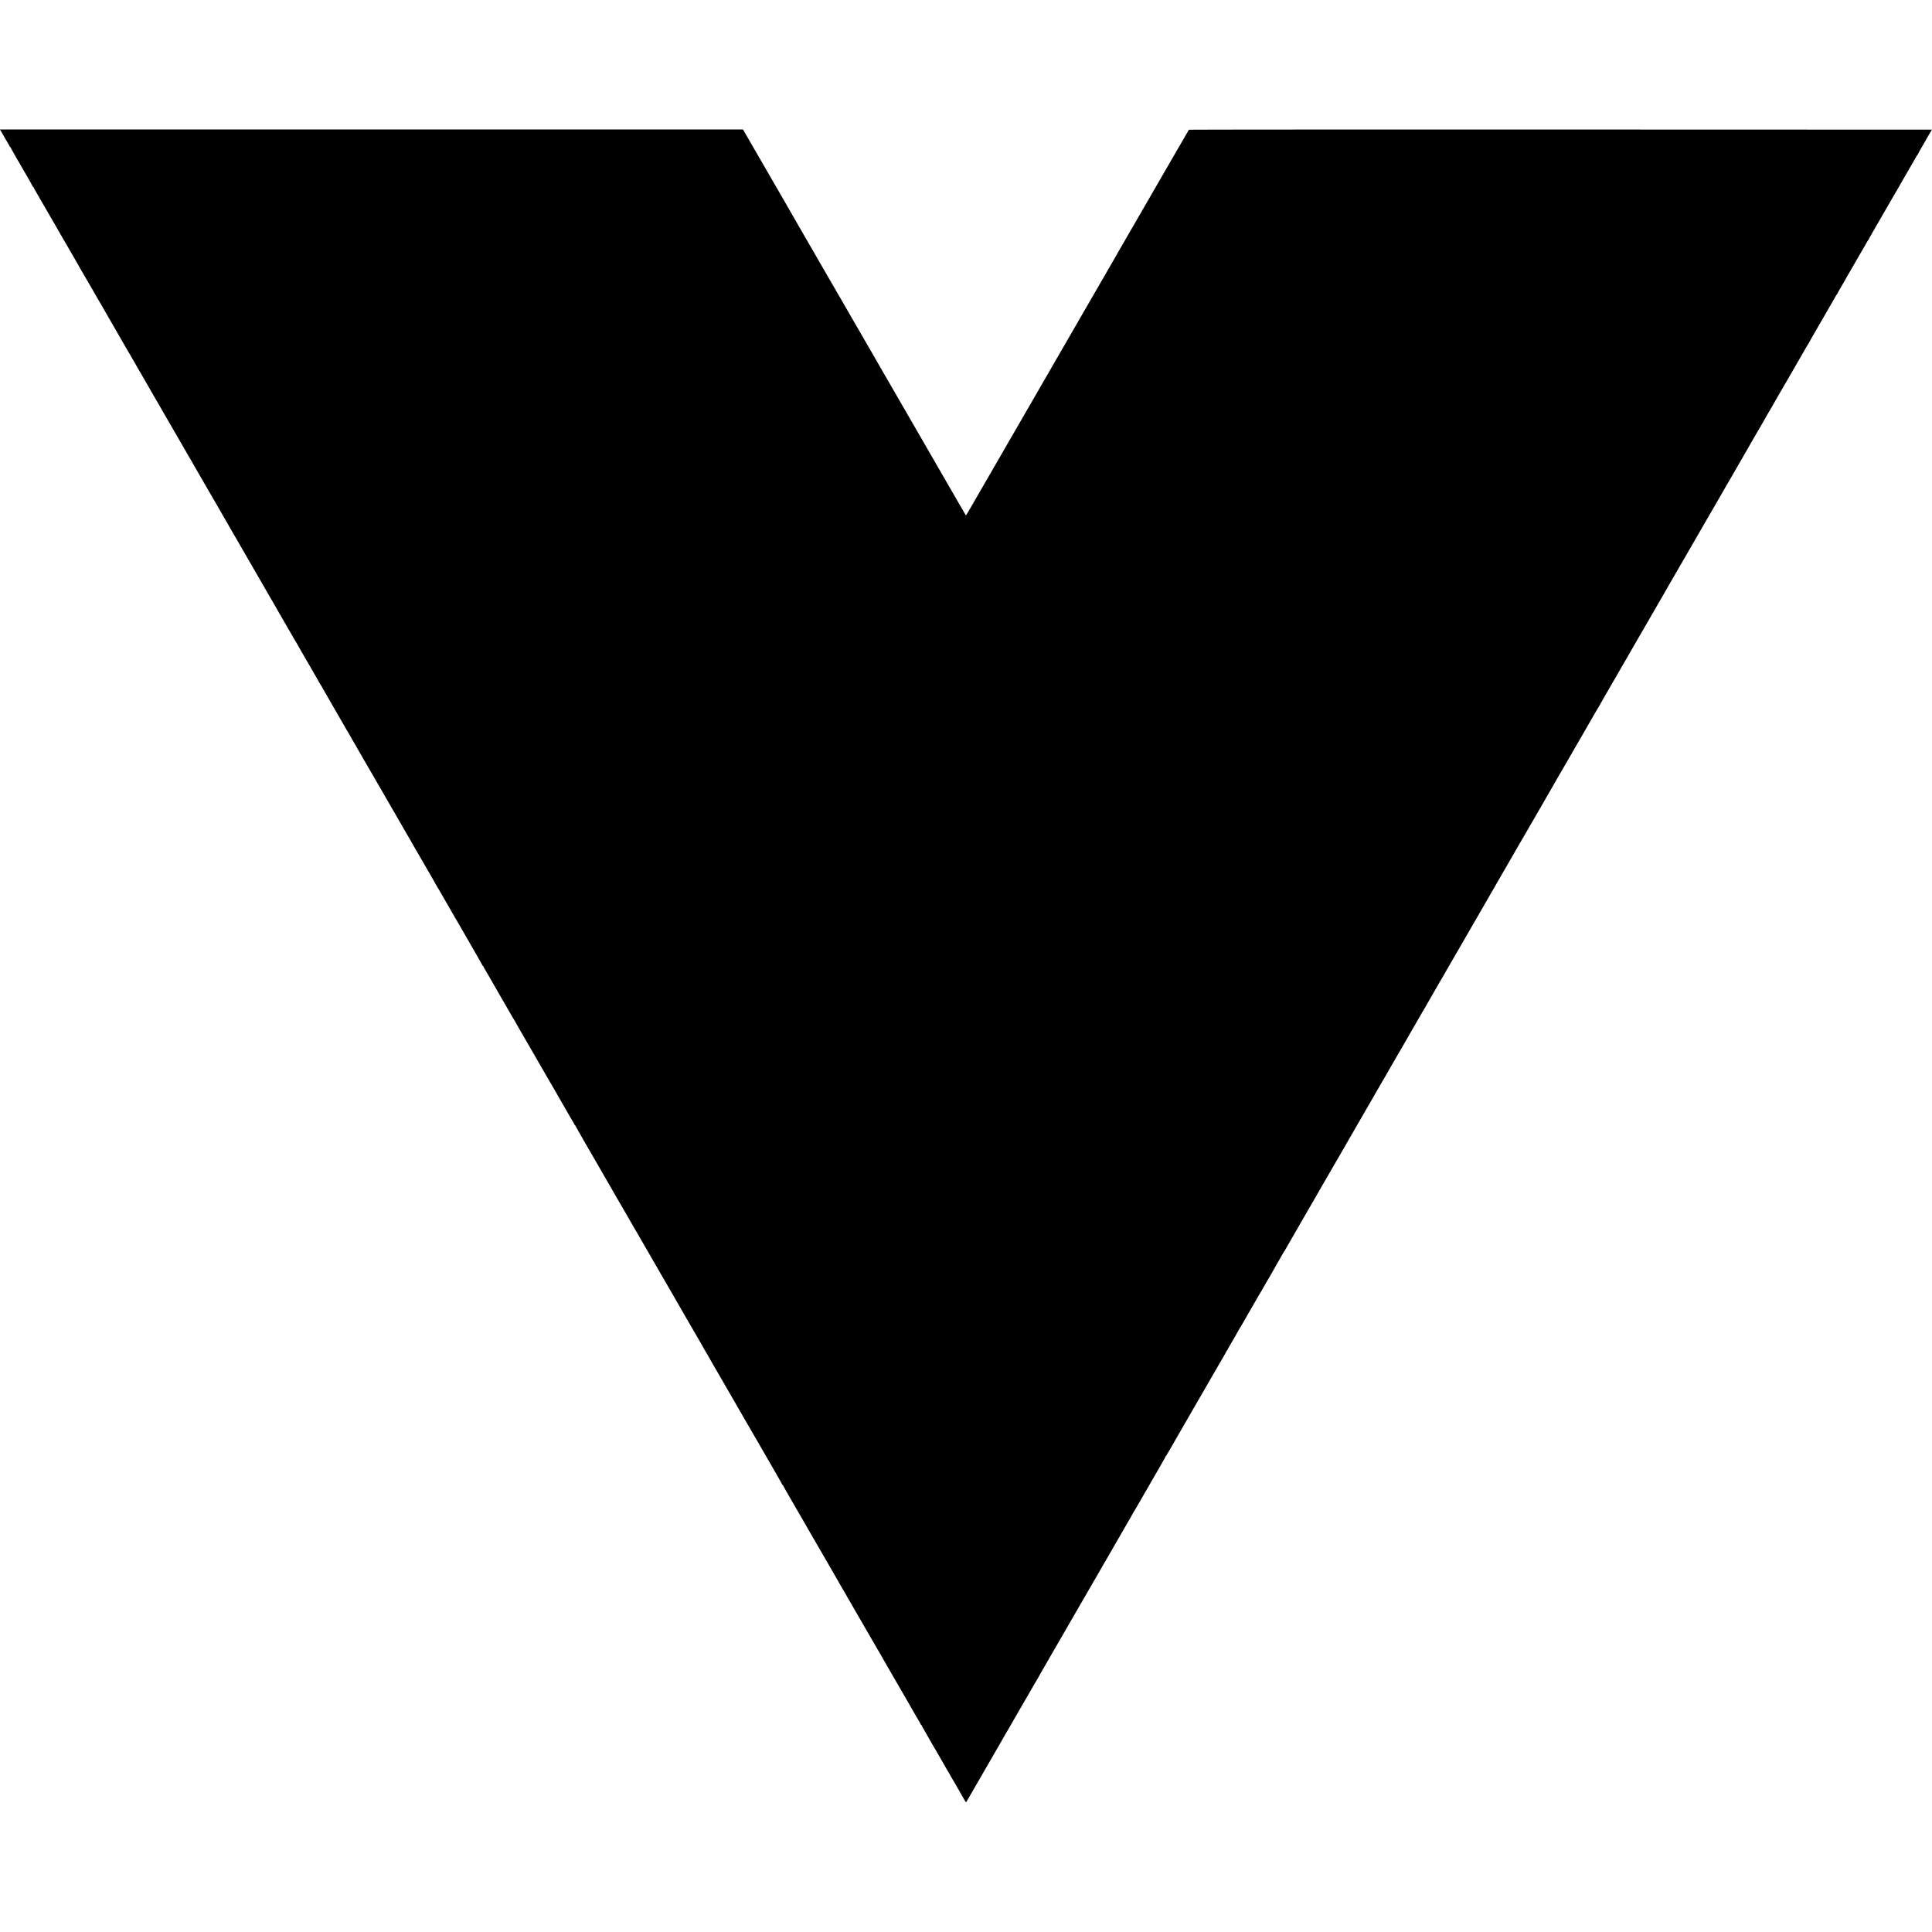
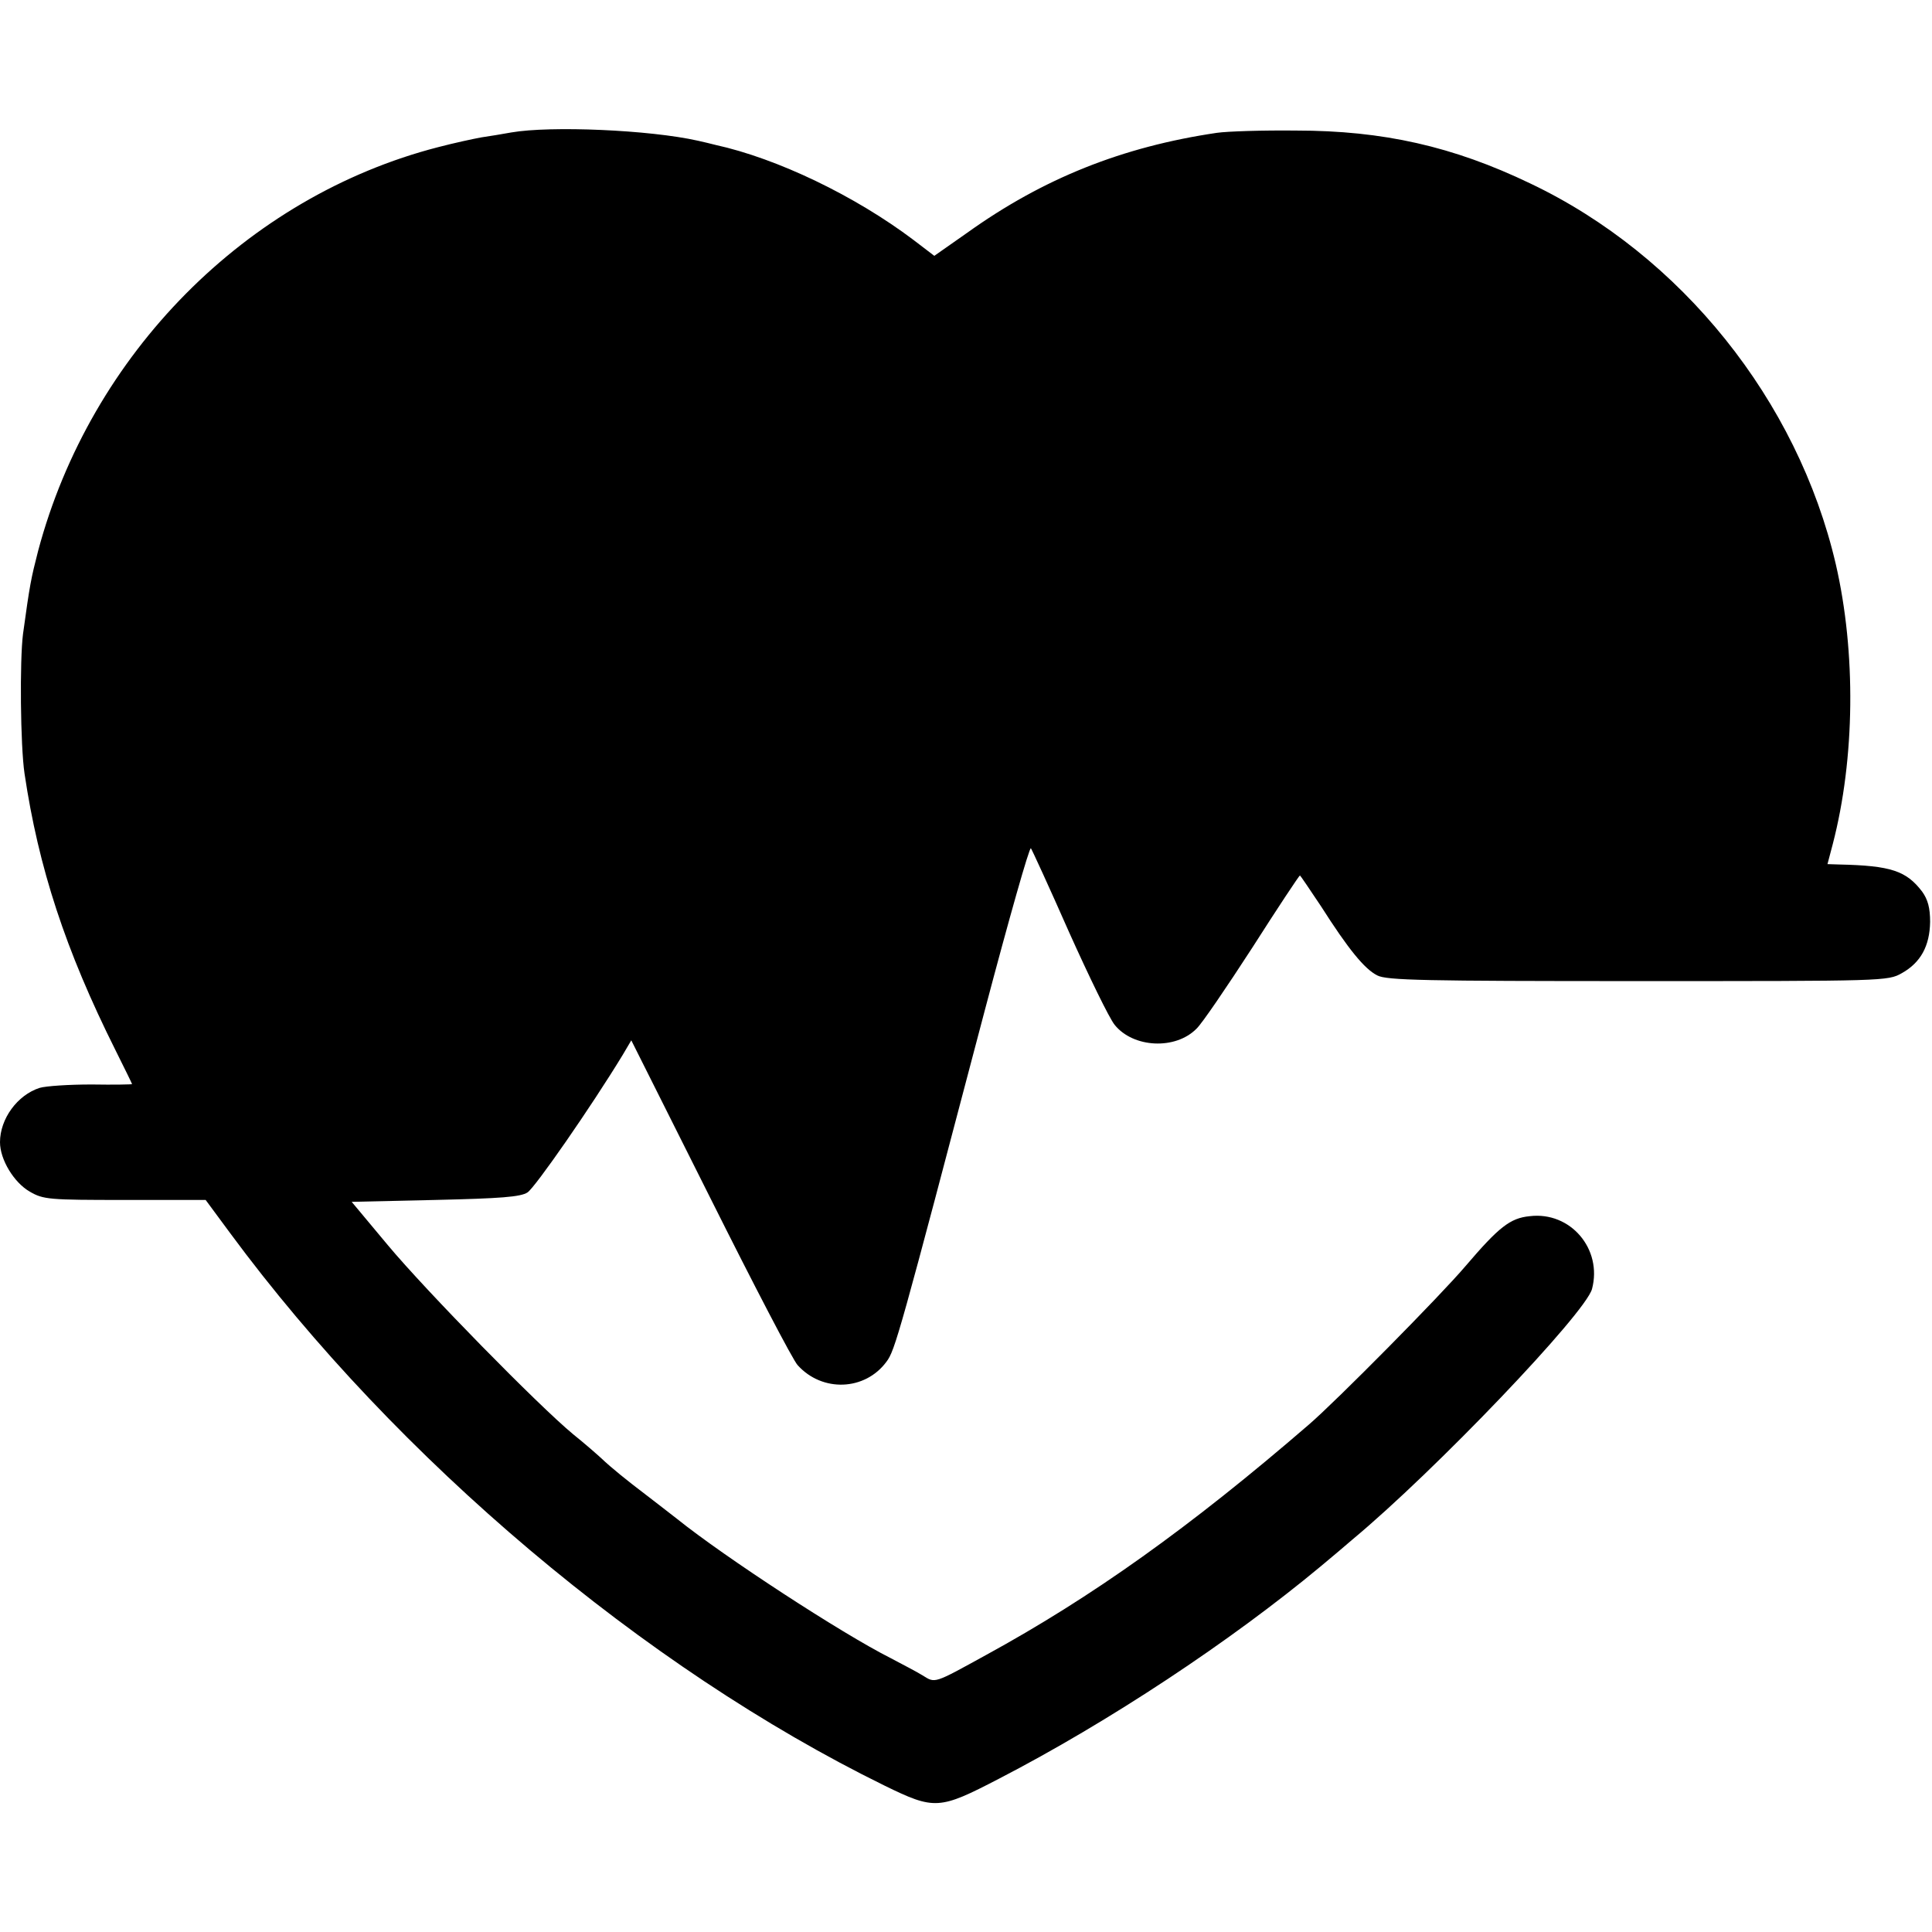
- <svg xmlns="http://www.w3.org/2000/svg" version="1.0" width="16pt" height="16pt" viewBox="0 0 16 16" preserveAspectRatio="xMidYMid meet">
-   <g transform="translate(0,16) scale(0.00032,-0.00032)" fill="#000000" stroke="none">
-     <path d="M18 46618 c45 -75 122 -207 122 -211 0 -2 25 -45 55 -95 30 -50 55 -96 55 -102 0 -5 5 -10 10 -10 6 0 10 -4 10 -9 0 -5 73 -135 161 -288 89 -153 173 -298 187 -323 14 -25 32 -57 41 -72 88 -149 187 -324 189 -335 2 -7 8 -13 13 -13 5 0 9 -4 9 -10 0 -5 46 -89 103 -187 175 -302 490 -846 507 -876 8 -16 20 -36 25 -45 28 -46 290 -498 339 -585 13 -23 74 -129 136 -236 61 -107 123 -215 137 -240 14 -25 29 -50 33 -56 5 -5 23 -37 40 -70 18 -33 38 -67 44 -75 11 -16 21 -33 63 -109 14 -25 29 -50 33 -56 4 -5 21 -35 38 -65 55 -100 261 -455 269 -465 4 -5 14 -21 20 -35 15 -29 41 -75 103 -180 24 -41 52 -88 60 -105 9 -16 57 -100 107 -185 112 -193 362 -626 380 -660 8 -14 23 -38 33 -55 11 -16 23 -37 27 -45 4 -8 26 -46 48 -85 23 -38 53 -90 67 -115 46 -81 64 -113 178 -310 62 -107 121 -210 132 -227 37 -67 56 -99 85 -148 16 -27 32 -57 36 -65 4 -8 15 -27 25 -42 9 -15 53 -89 96 -165 44 -76 177 -307 296 -513 120 -206 268 -463 330 -570 131 -227 117 -203 200 -348 36 -62 73 -125 82 -140 10 -15 21 -34 25 -42 4 -8 20 -37 36 -65 17 -27 38 -65 48 -82 49 -85 64 -111 87 -153 13 -25 28 -49 32 -55 4 -5 78 -134 165 -285 87 -151 166 -288 176 -305 10 -16 26 -43 35 -59 9 -17 125 -217 257 -445 132 -229 253 -441 270 -471 17 -30 45 -79 64 -108 18 -29 33 -54 33 -57 0 -2 20 -37 44 -77 24 -40 123 -212 221 -383 97 -170 190 -330 205 -355 16 -25 39 -65 53 -90 13 -25 81 -144 152 -265 70 -121 137 -238 150 -260 12 -22 37 -65 55 -95 18 -30 43 -73 55 -95 12 -22 48 -85 80 -140 77 -132 163 -280 190 -330 13 -22 71 -123 130 -225 59 -102 116 -199 126 -217 10 -17 29 -50 43 -72 15 -22 26 -43 26 -45 0 -2 27 -50 60 -106 33 -56 60 -103 60 -105 0 -2 55 -98 90 -155 8 -14 182 -316 239 -414 13 -22 45 -79 72 -124 27 -46 49 -86 49 -89 0 -2 14 -24 30 -48 16 -24 30 -46 30 -49 0 -5 74 -135 100 -176 5 -8 24 -42 43 -75 50 -88 58 -101 262 -455 104 -179 199 -345 213 -370 14 -25 28 -49 32 -55 4 -5 17 -26 28 -45 10 -19 62 -109 114 -200 114 -197 133 -230 170 -295 16 -27 33 -57 38 -65 17 -28 96 -165 103 -180 4 -8 16 -28 26 -45 10 -16 77 -131 148 -255 72 -124 181 -313 243 -420 62 -107 121 -209 131 -227 35 -62 323 -560 392 -678 38 -66 83 -145 100 -175 16 -30 33 -59 37 -65 4 -5 17 -27 29 -47 34 -61 56 -100 90 -156 17 -29 31 -55 31 -57 0 -2 17 -32 39 -67 21 -35 134 -229 251 -433 117 -203 235 -407 261 -451 27 -45 49 -85 49 -88 0 -4 8 -19 19 -34 15 -21 200 -341 309 -533 10 -19 33 -58 51 -87 17 -29 31 -54 31 -56 0 -2 25 -44 55 -94 30 -50 55 -95 55 -98 0 -4 6 -15 14 -23 7 -9 27 -41 43 -71 17 -30 170 -297 342 -594 171 -296 311 -542 311 -547 0 -5 5 -9 10 -9 6 0 10 -4 10 -10 0 -5 22 -47 49 -92 27 -46 58 -99 68 -118 24 -43 81 -140 93 -160 5 -8 66 -114 135 -235 69 -121 130 -227 135 -235 12 -21 259 -447 283 -490 10 -19 28 -47 38 -62 11 -14 19 -29 19 -32 0 -3 37 -69 83 -148 99 -170 305 -526 337 -583 13 -22 31 -53 41 -70 11 -16 22 -37 26 -45 7 -14 82 -146 103 -180 14 -24 181 -311 205 -355 13 -22 46 -80 75 -130 29 -49 64 -110 78 -135 14 -25 51 -88 82 -140 31 -52 59 -102 63 -110 4 -8 18 -33 31 -55 205 -353 284 -489 309 -535 17 -30 45 -78 62 -106 18 -28 36 -60 39 -72 4 -12 12 -22 17 -22 5 0 9 -4 9 -10 0 -5 109 -197 241 -427 133 -230 250 -431 259 -448 51 -90 222 -385 280 -485 37 -63 78 -135 92 -160 14 -25 67 -117 118 -205 51 -88 101 -175 111 -193 34 -58 55 -95 149 -257 51 -88 101 -173 110 -190 9 -16 76 -131 147 -255 72 -124 140 -241 151 -260 61 -108 281 -489 355 -615 38 -66 77 -133 87 -150 35 -63 91 -161 100 -175 14 -23 99 -169 128 -220 54 -97 135 -235 142 -245 4 -5 20 -32 35 -60 26 -48 238 -416 276 -480 10 -16 26 -46 37 -65 30 -53 382 -661 403 -695 10 -16 22 -37 26 -45 4 -8 26 -48 50 -88 24 -41 43 -75 43 -77 0 -2 22 -40 50 -85 27 -45 50 -84 50 -86 0 -3 38 -69 83 -147 84 -142 302 -520 340 -587 10 -19 34 -60 52 -90 18 -30 44 -75 57 -100 14 -25 45 -79 70 -120 25 -41 56 -96 70 -121 14 -25 77 -133 138 -240 62 -107 122 -210 132 -229 25 -43 310 -535 337 -581 11 -19 26 -45 34 -59 17 -32 238 -414 266 -460 11 -19 24 -41 28 -49 3 -7 75 -133 160 -278 84 -146 153 -269 153 -274 0 -5 5 -9 10 -9 6 0 10 -4 10 -10 0 -5 82 -150 181 -322 182 -314 201 -346 240 -415 12 -21 80 -139 152 -263 71 -124 141 -245 155 -270 14 -25 28 -49 32 -55 6 -8 145 -248 220 -380 37 -66 209 -362 229 -395 11 -19 24 -42 28 -49 4 -8 67 -118 140 -243 73 -125 133 -230 133 -233 0 -2 15 -28 33 -57 19 -29 47 -78 64 -108 17 -30 53 -93 79 -139 53 -90 82 -141 157 -272 82 -142 115 -199 381 -659 142 -245 268 -463 281 -485 12 -22 71 -125 132 -230 60 -104 172 -298 248 -430 76 -132 146 -253 156 -270 11 -16 22 -36 26 -44 3 -8 30 -54 60 -103 29 -49 53 -91 53 -93 0 -3 18 -34 40 -70 22 -36 40 -67 40 -69 0 -2 37 -66 81 -142 45 -77 98 -168 119 -204 20 -36 47 -81 58 -100 12 -19 27 -47 33 -62 6 -16 15 -28 20 -28 5 0 9 -4 9 -9 0 -6 63 -118 140 -251 77 -133 140 -243 140 -245 0 -2 18 -33 41 -70 22 -37 49 -83 60 -101 10 -19 29 -51 40 -71 25 -45 109 -189 126 -218 7 -11 17 -29 22 -40 6 -11 22 -38 35 -60 14 -22 37 -62 52 -90 14 -27 35 -62 45 -77 11 -14 19 -29 19 -32 0 -3 18 -35 40 -71 22 -36 40 -67 40 -69 0 -2 19 -35 42 -72 23 -38 55 -94 72 -124 26 -47 139 -244 171 -298 6 -9 21 -36 34 -60 28 -48 37 -51 51 -19 6 12 19 36 29 52 10 17 27 46 38 65 11 19 104 181 208 360 103 179 199 345 213 370 14 25 42 74 64 109 21 34 38 65 38 67 0 2 18 33 40 69 22 36 40 67 40 69 0 3 177 310 199 346 16 26 136 234 140 244 2 5 25 44 52 88 27 44 49 81 49 84 0 2 18 34 40 70 22 36 40 67 40 69 0 2 20 36 43 77 35 58 169 289 297 513 9 17 50 86 90 155 40 69 86 150 103 180 16 30 35 62 41 70 6 8 16 24 22 35 35 64 72 129 167 293 59 100 116 199 127 220 11 20 30 53 41 72 43 72 1070 1850 1121 1940 14 25 65 113 113 195 48 83 96 166 107 185 10 19 28 50 38 68 11 18 73 124 137 235 64 111 175 303 246 427 71 124 173 299 225 390 52 91 116 202 143 248 27 45 49 85 49 89 0 4 6 14 14 22 7 9 28 43 46 76 26 47 251 436 378 655 11 19 29 51 40 70 11 19 101 176 201 348 99 172 181 317 181 323 0 5 5 9 10 9 6 0 10 5 10 11 0 6 8 23 18 37 11 15 32 52 49 82 16 30 130 228 253 440 122 212 234 405 248 430 13 25 39 70 57 100 39 65 69 117 130 225 25 44 50 87 55 95 12 19 78 134 220 380 61 107 129 224 150 260 161 277 222 382 246 425 15 28 47 83 71 123 24 41 43 78 43 83 0 5 4 9 8 9 4 0 13 12 19 28 7 15 23 45 36 67 66 110 277 478 277 483 0 3 6 13 14 21 7 9 27 41 43 71 17 30 45 80 63 110 34 57 375 649 394 685 6 11 16 27 22 35 6 8 26 42 44 75 18 33 41 74 51 90 10 17 24 41 32 55 54 97 72 128 88 152 11 14 19 28 19 30 0 3 79 141 175 308 96 167 175 305 175 308 0 3 6 13 14 21 7 9 26 39 41 66 33 60 276 483 338 587 24 40 46 80 50 88 4 8 13 24 20 35 14 23 95 163 125 215 11 19 52 91 92 160 40 69 80 139 90 155 9 17 103 179 207 360 105 182 200 346 211 365 103 181 463 802 489 845 7 11 15 27 19 35 4 8 29 51 55 95 64 110 828 1433 848 1470 9 17 24 41 33 55 9 14 29 48 45 77 15 28 52 93 82 145 30 51 62 107 71 123 17 30 231 398 400 690 51 88 103 179 115 202 12 23 26 48 32 55 6 7 24 38 40 68 17 30 61 107 98 170 37 63 84 144 103 180 19 36 41 72 48 81 8 8 14 18 14 21 0 4 27 51 59 106 32 55 72 124 89 154 16 29 71 125 122 213 51 88 104 180 118 205 13 25 28 50 32 55 4 6 17 26 28 45 11 19 45 80 77 135 31 55 66 116 77 135 11 19 88 152 171 295 401 694 620 1072 650 1125 11 19 87 152 170 295 83 143 158 273 166 288 9 16 21 36 26 45 6 9 31 52 55 96 25 43 54 94 66 115 11 20 95 164 186 321 91 157 173 299 182 315 9 17 26 46 37 65 12 19 66 114 121 210 56 96 108 186 117 200 8 14 24 40 34 59 24 45 383 664 412 713 5 9 17 29 26 45 15 28 120 210 241 419 36 61 68 117 72 125 4 8 12 23 19 34 35 57 245 420 262 453 11 20 35 61 53 90 17 29 32 54 32 56 0 3 28 51 62 108 33 57 70 119 80 138 10 19 23 42 28 50 5 8 32 53 59 100 27 47 149 258 271 470 122 212 234 405 248 430 30 53 62 108 80 135 6 11 15 27 19 35 4 8 85 150 181 315 96 165 187 323 202 350 31 56 116 202 130 225 5 8 25 42 43 75 19 33 92 159 162 280 149 257 157 271 202 350 19 33 38 67 43 75 9 14 228 392 275 475 12 22 55 96 95 165 40 69 80 139 90 155 24 42 202 350 221 383 9 15 27 47 41 72 14 25 75 131 136 236 61 106 121 210 134 232 99 172 271 470 279 482 5 8 23 40 40 70 18 30 81 141 142 245 60 105 121 210 135 235 14 25 71 124 127 220 56 96 143 247 194 335 51 88 96 167 102 175 14 24 180 311 204 355 23 43 340 590 356 615 5 8 50 87 101 175 171 301 517 898 582 1008 25 43 46 81 46 83 0 2 12 23 27 47 14 23 40 67 56 97 16 30 35 62 42 70 7 8 15 22 18 30 4 8 20 38 37 65 16 28 33 57 37 65 6 12 111 196 143 250 5 8 55 95 112 193 57 98 113 195 126 215 12 20 27 46 32 57 6 11 14 27 20 35 5 8 76 130 156 270 80 140 165 287 187 325 23 39 52 90 66 115 13 25 30 52 37 61 8 8 14 18 14 21 0 4 41 77 92 165 50 87 175 302 276 478 101 176 208 360 236 408 28 49 67 117 86 152 19 35 41 70 48 77 6 6 12 15 12 19 0 7 124 224 167 291 12 21 23 40 23 42 0 2 21 40 46 83 26 43 55 92 64 109 54 95 327 568 354 614 19 30 45 75 59 100 71 128 82 145 89 148 4 2 8 8 8 13 0 5 42 82 94 172 311 538 496 858 518 897 14 25 40 70 58 100 18 30 42 71 53 90 10 19 79 139 152 265 73 127 142 246 153 265 10 19 43 76 72 125 29 50 63 108 75 130 65 116 80 140 87 143 4 2 8 8 8 12 0 8 114 212 140 250 6 8 14 24 20 35 5 11 54 97 108 190 l100 170 -9611 3 c-5286 1 -9614 -1 -9618 -5 -5 -6 -419 -719 -619 -1068 -89 -155 -267 -463 -323 -560 -38 -66 -81 -140 -95 -165 -31 -56 -263 -457 -526 -910 -110 -190 -224 -388 -254 -440 -29 -52 -61 -109 -71 -125 -23 -39 -243 -420 -268 -465 -11 -19 -204 -352 -428 -740 -224 -388 -477 -826 -563 -975 -85 -148 -185 -322 -222 -385 -37 -63 -120 -207 -185 -320 -65 -113 -177 -306 -248 -430 -72 -124 -172 -297 -222 -385 -51 -88 -142 -245 -202 -350 -131 -226 -247 -427 -408 -705 -65 -113 -249 -432 -410 -710 -160 -278 -388 -673 -506 -877 -118 -205 -216 -373 -219 -373 -3 0 -52 82 -109 183 -58 100 -144 250 -192 332 -95 164 -402 696 -647 1120 -85 149 -228 396 -317 550 -212 365 -982 1700 -1008 1745 -10 19 -43 76 -72 125 -29 50 -64 110 -77 135 -14 25 -63 110 -110 190 -47 80 -96 165 -110 190 -14 25 -99 171 -188 325 -89 154 -174 300 -188 325 -13 25 -64 113 -112 195 -48 83 -140 242 -205 355 -65 113 -183 317 -263 454 -79 137 -152 264 -163 282 -50 89 -335 583 -354 614 -12 19 -34 58 -50 85 -15 28 -129 226 -253 440 -124 215 -235 408 -247 430 -12 22 -69 121 -127 220 -58 99 -226 389 -373 645 -148 256 -324 561 -392 678 -67 117 -134 232 -147 255 -13 23 -33 59 -46 80 l-22 37 -9615 0 -9615 0 20 -32z" />
+ <svg xmlns="http://www.w3.org/2000/svg" version="1.0" width="512pt" height="512pt" viewBox="0 0 512 512" preserveAspectRatio="xMidYMid meet">
+   <g transform="translate(0,512) scale(0.1,-0.1)" fill="#000000" stroke="none">
+     <path d="M1355 4769 c-22 -4 -58 -10 -79 -13 -22 -4 -73 -15 -115 -26 -508 -131 -921 -548 -1060 -1070 -19 -74 -22 -89 -40 -220 -9 -70 -7 -296 4 -370 37 -249 108 -467 241 -733 24 -48 44 -89 44 -90 0 -1 -48 -2 -107 -1 -60 0 -121 -4 -138 -9 -59 -19 -105 -82 -105 -144 0 -46 37 -107 79 -131 36 -21 51 -22 252 -22 l214 0 65 -88 c443 -600 1098 -1152 1734 -1464 133 -65 145 -64 303 18 292 151 615 365 853 563 30 25 68 57 84 71 219 182 617 599 635 664 28 106 -57 206 -165 193 -52 -5 -82 -29 -170 -132 -66 -78 -344 -359 -415 -420 -316 -273 -576 -458 -856 -611 -140 -77 -134 -75 -168 -54 -16 10 -55 30 -85 46 -129 65 -439 267 -566 369 -28 22 -66 51 -84 65 -45 34 -91 71 -116 95 -12 11 -45 40 -75 64 -92 76 -390 380 -491 501 l-96 115 221 5 c174 4 227 8 245 20 20 13 168 226 252 364 l23 39 210 -419 c115 -230 219 -430 231 -442 65 -72 178 -68 235 9 23 30 34 70 262 936 63 238 117 429 121 425 3 -4 49 -104 101 -222 53 -118 107 -229 121 -246 49 -61 161 -67 217 -10 14 13 80 110 148 215 67 105 124 191 126 191 1 0 26 -37 56 -82 72 -113 115 -166 149 -183 25 -13 125 -15 691 -15 653 0 662 0 699 21 50 28 74 72 75 136 0 37 -6 59 -21 80 -42 55 -82 69 -220 72 l-31 1 14 53 c59 227 62 508 8 742 -101 434 -410 819 -810 1009 -204 98 -390 140 -620 140 -88 1 -182 -2 -210 -6 -251 -37 -461 -121 -662 -265 l-87 -61 -55 42 c-155 117 -361 216 -525 252 -12 3 -32 8 -46 11 -129 29 -391 40 -495 22z" />
  </g>
</svg>
